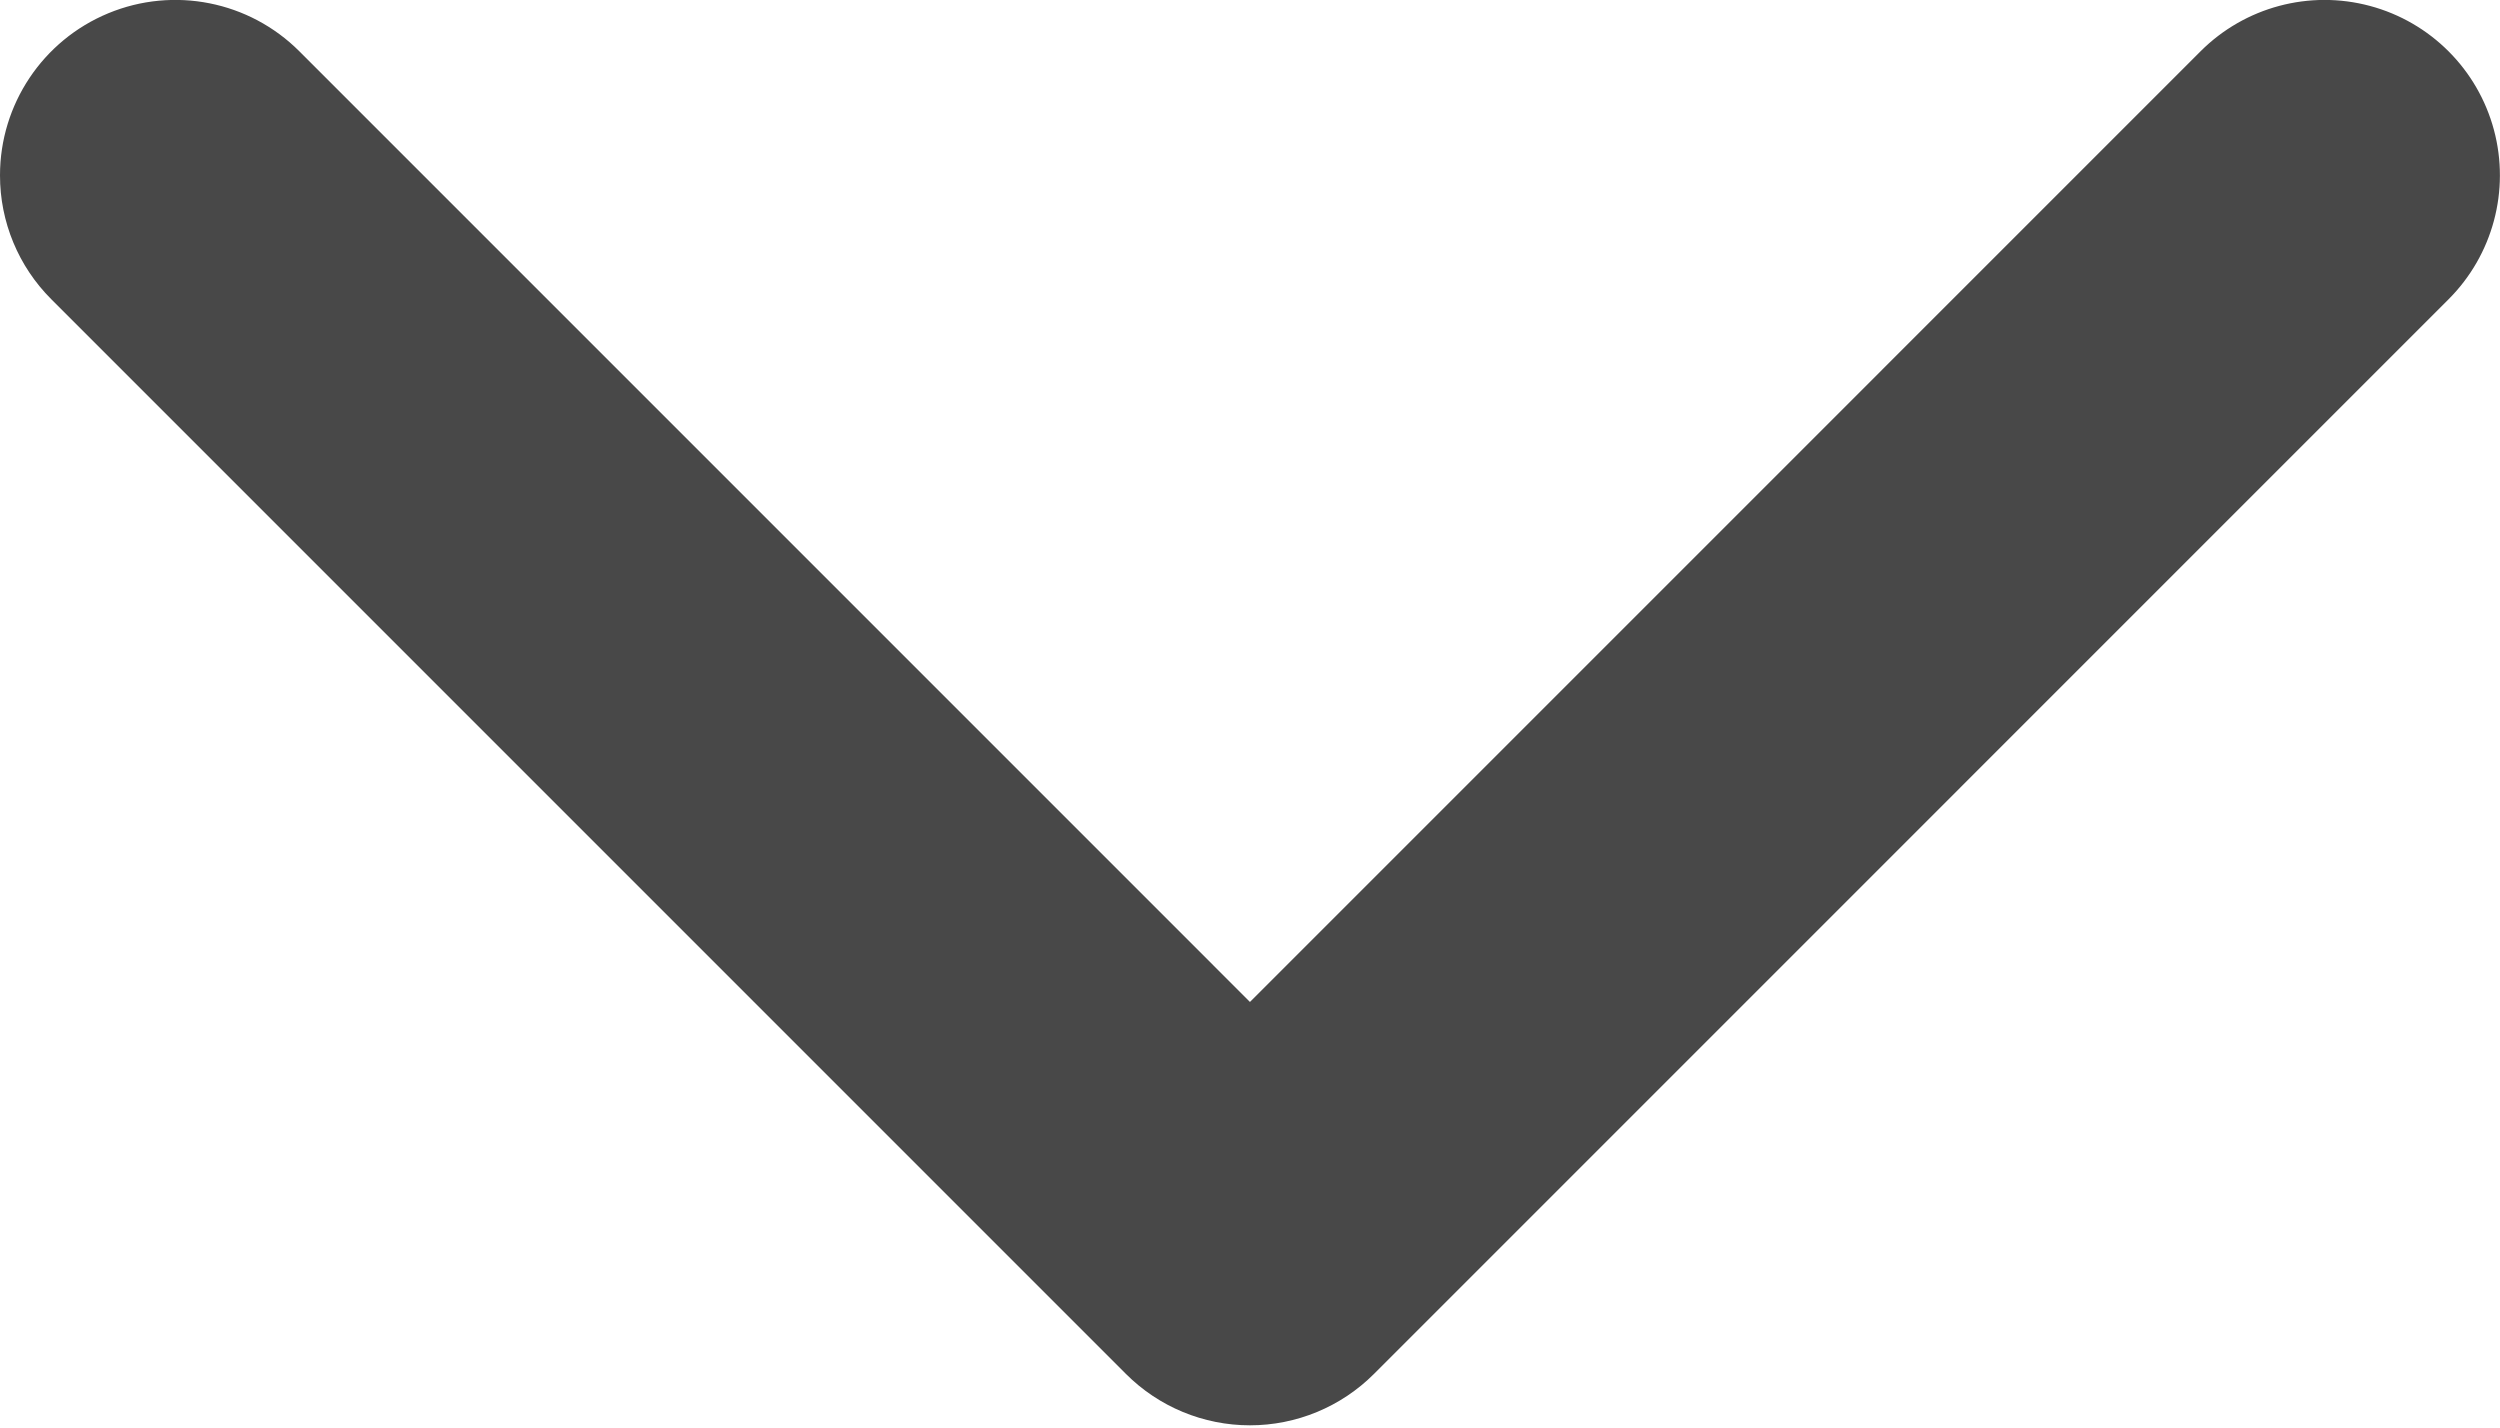
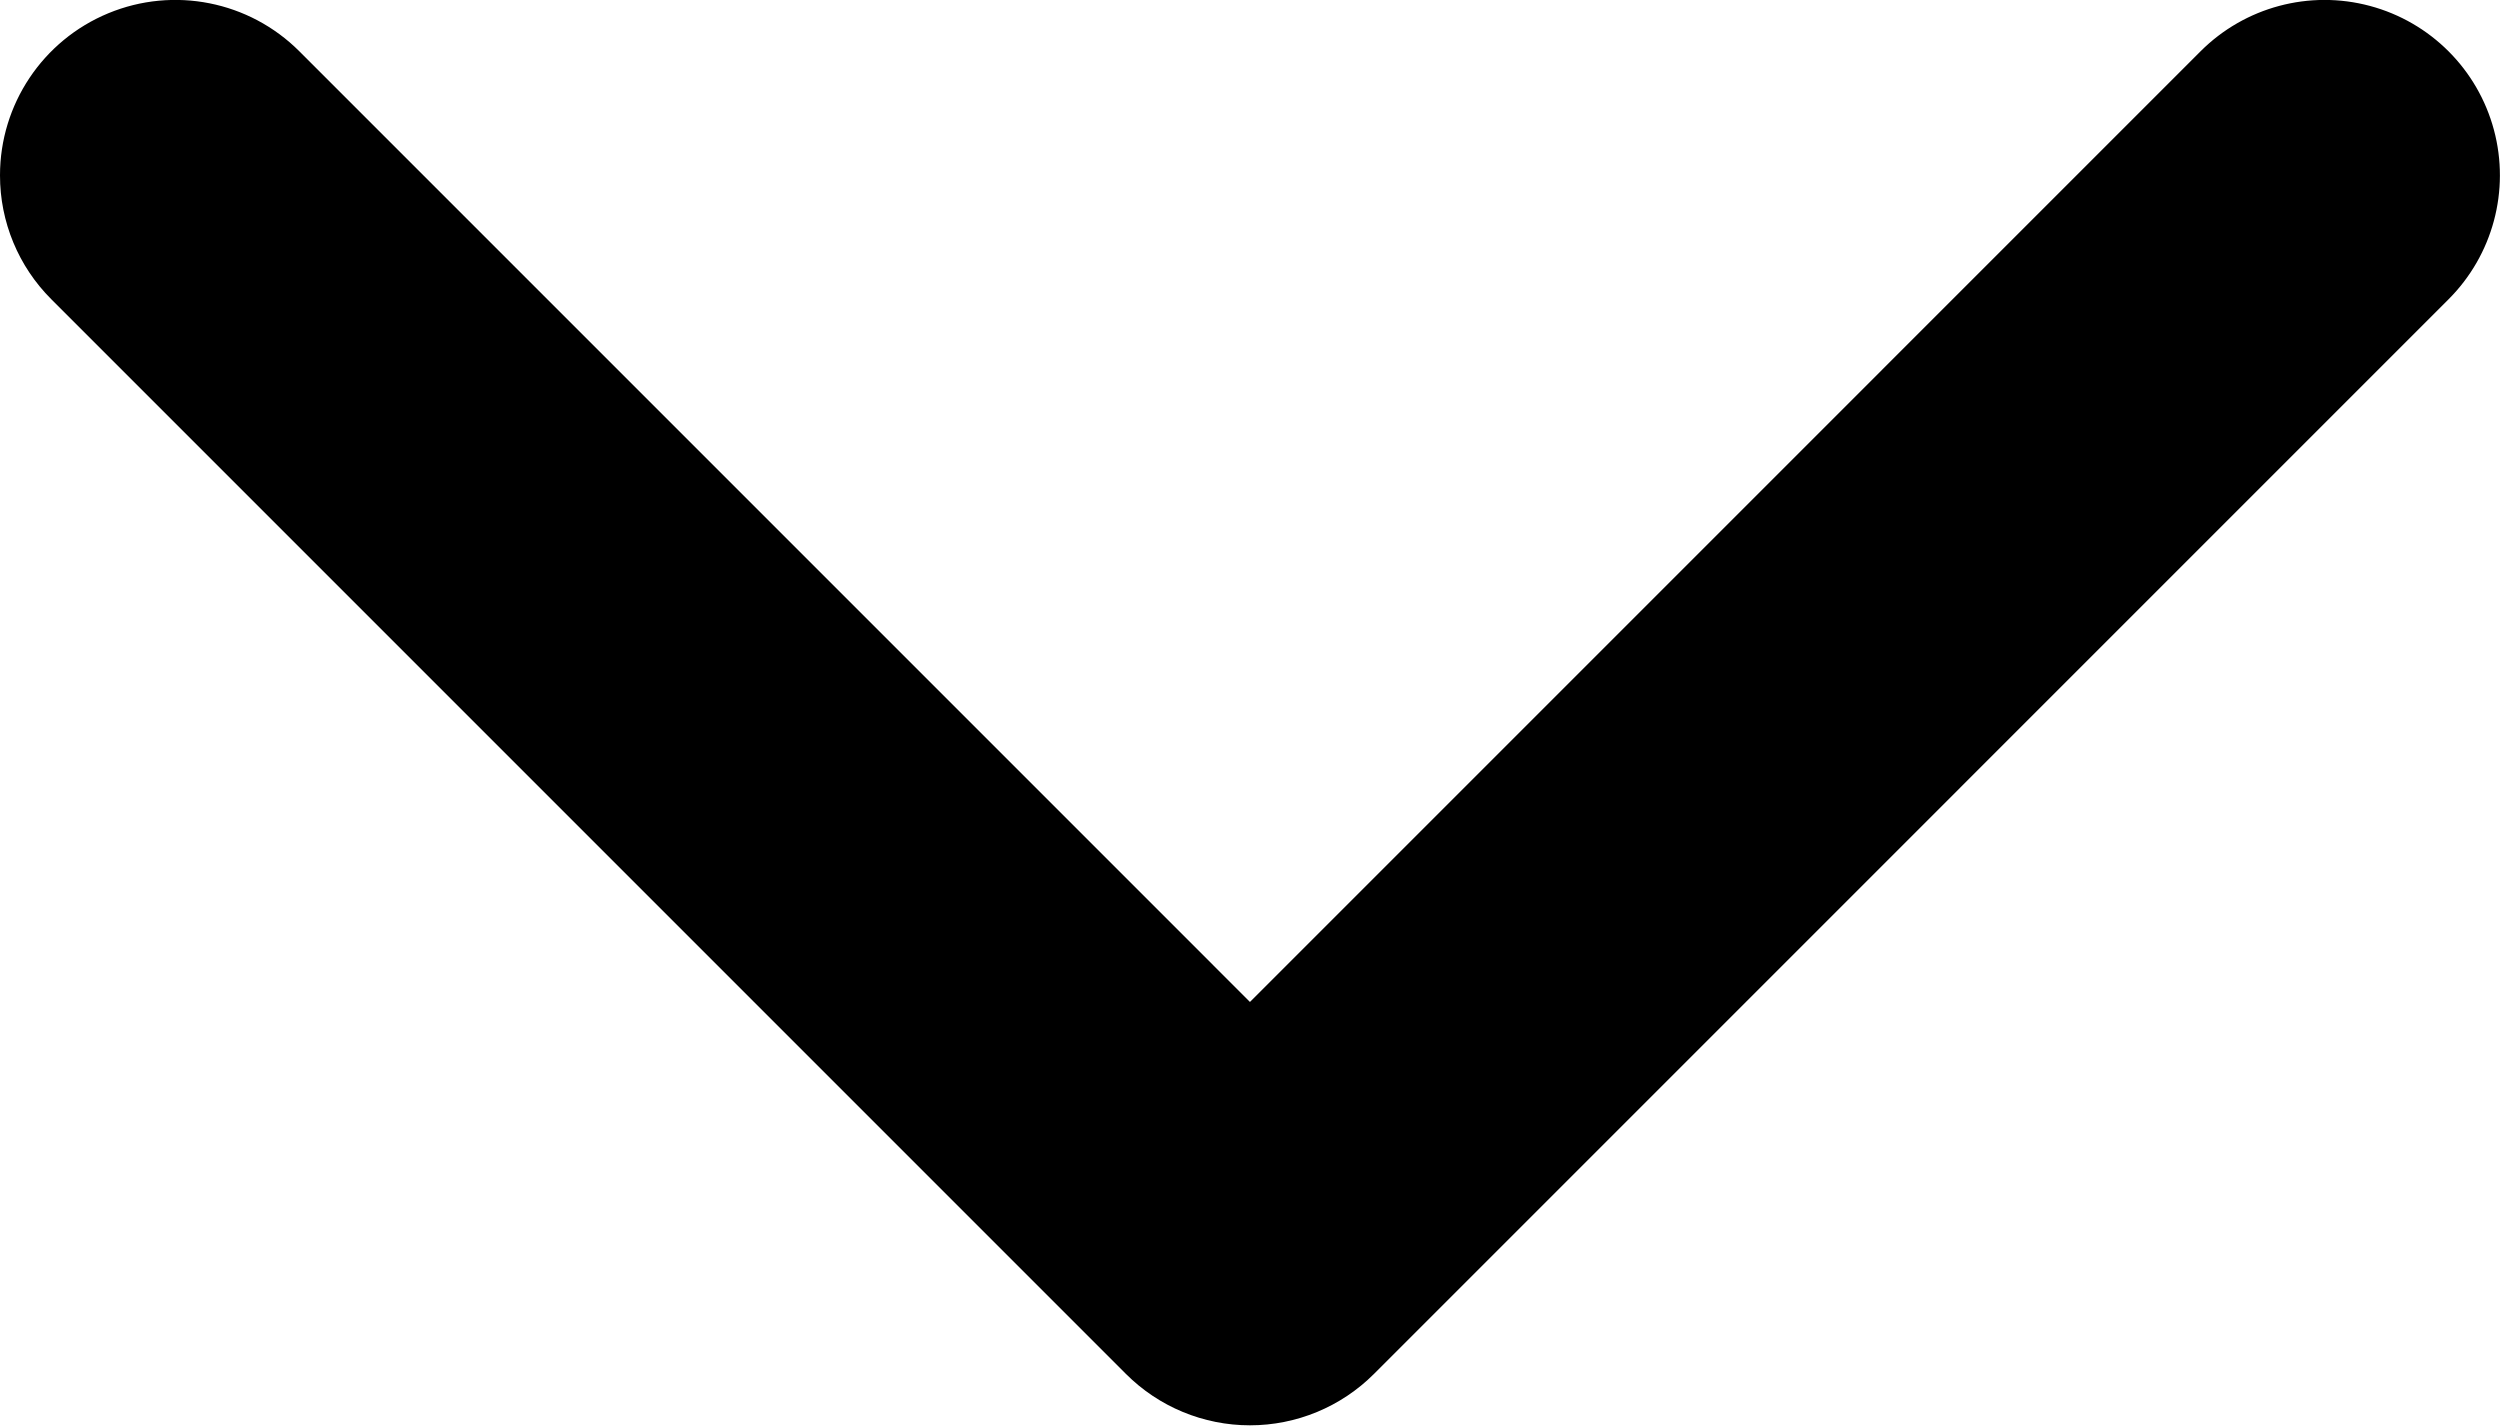
<svg xmlns="http://www.w3.org/2000/svg" width="499px" height="285px" viewBox="0 0 499 285" version="1.1">
-   <path d="M-2.66453526e-14,35 C-0.005,20.841 8.521,8.074 21.601,2.654 C34.681,-2.767 49.739,0.228 59.75,10.24 L249.49,199.99 L439.23,10.24 C448.072,1.398 460.96,-2.056 473.039,1.181 C485.118,4.417 494.553,13.852 497.789,25.931 C501.026,38.01 497.572,50.898 488.73,59.74 L274.24,274.24 C267.676,280.805 258.773,284.493 249.49,284.493 C240.207,284.493 231.304,280.805 224.74,274.24 L10.25,59.74 C3.679,53.185 -0.01,44.282 -2.66453526e-14,35 Z" fill="#484848" fill-rule="nonzero" />
+   <path d="M-2.66453526e-14,35 C-0.005,20.841 8.521,8.074 21.601,2.654 C34.681,-2.767 49.739,0.228 59.75,10.24 L249.49,199.99 L439.23,10.24 C448.072,1.398 460.96,-2.056 473.039,1.181 C485.118,4.417 494.553,13.852 497.789,25.931 C501.026,38.01 497.572,50.898 488.73,59.74 L274.24,274.24 C267.676,280.805 258.773,284.493 249.49,284.493 C240.207,284.493 231.304,280.805 224.74,274.24 L10.25,59.74 C3.679,53.185 -0.01,44.282 -2.66453526e-14,35 Z" fill="#000000" fill-rule="nonzero" />
</svg>
